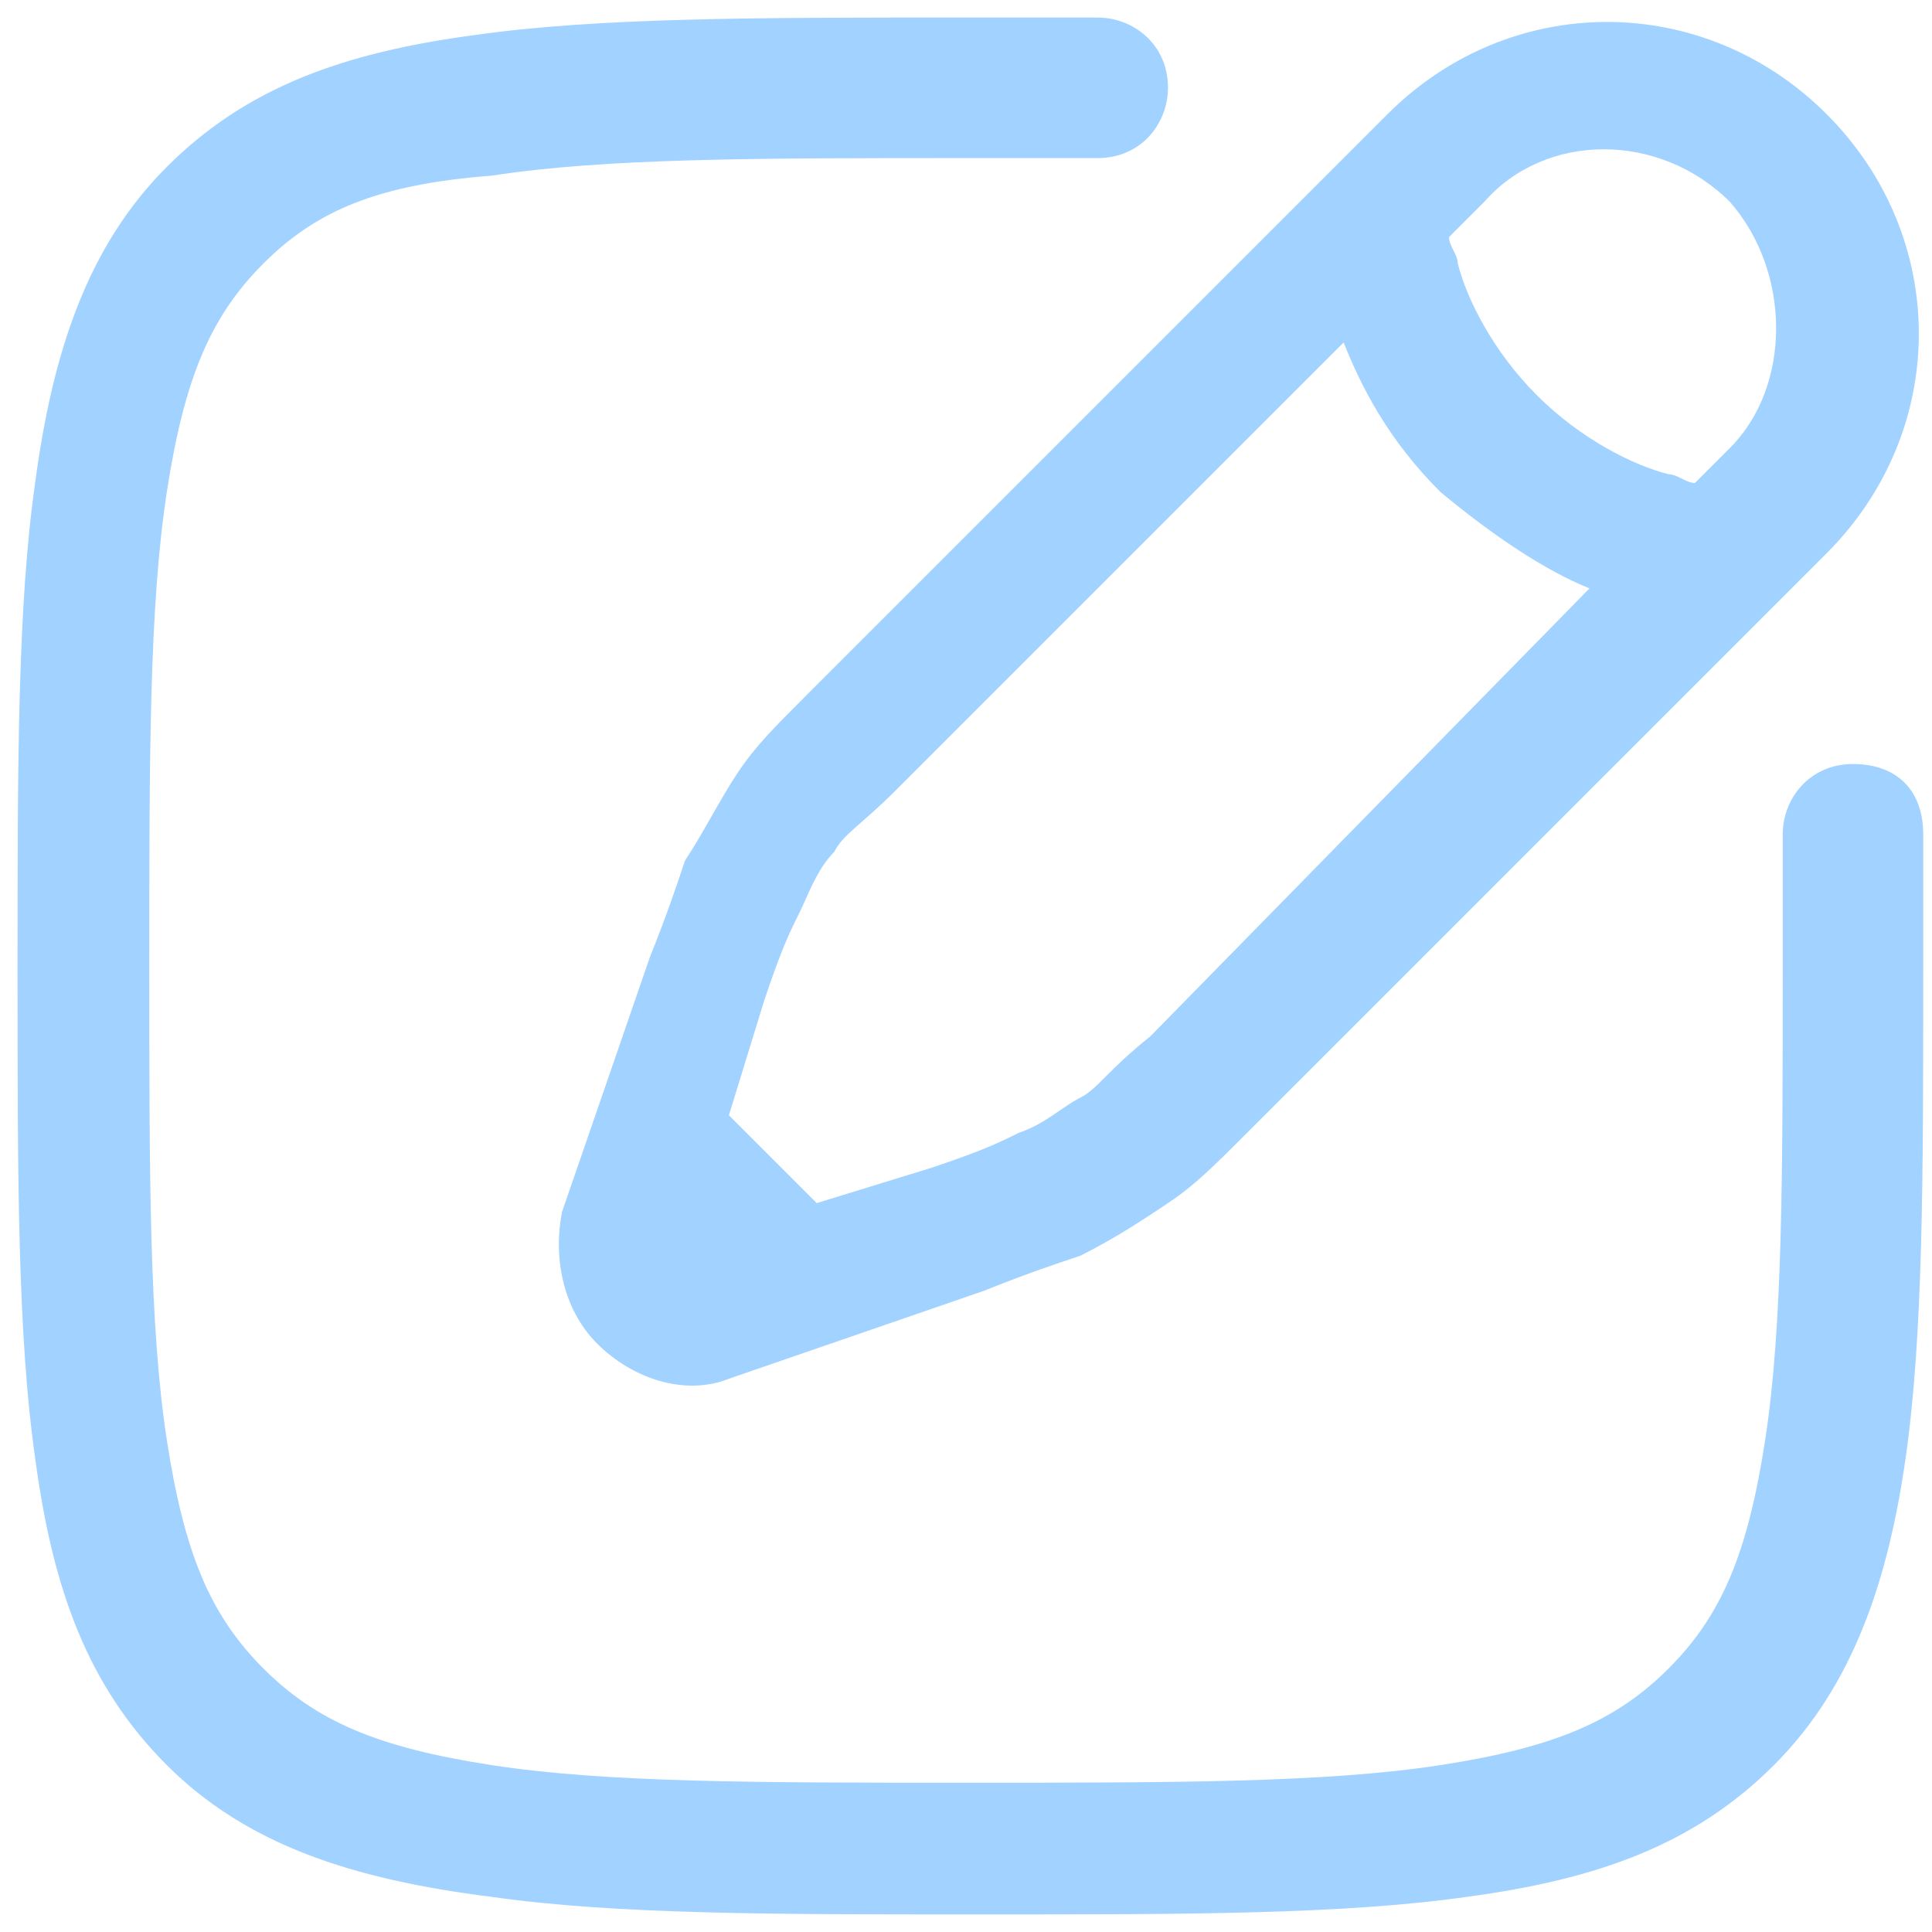
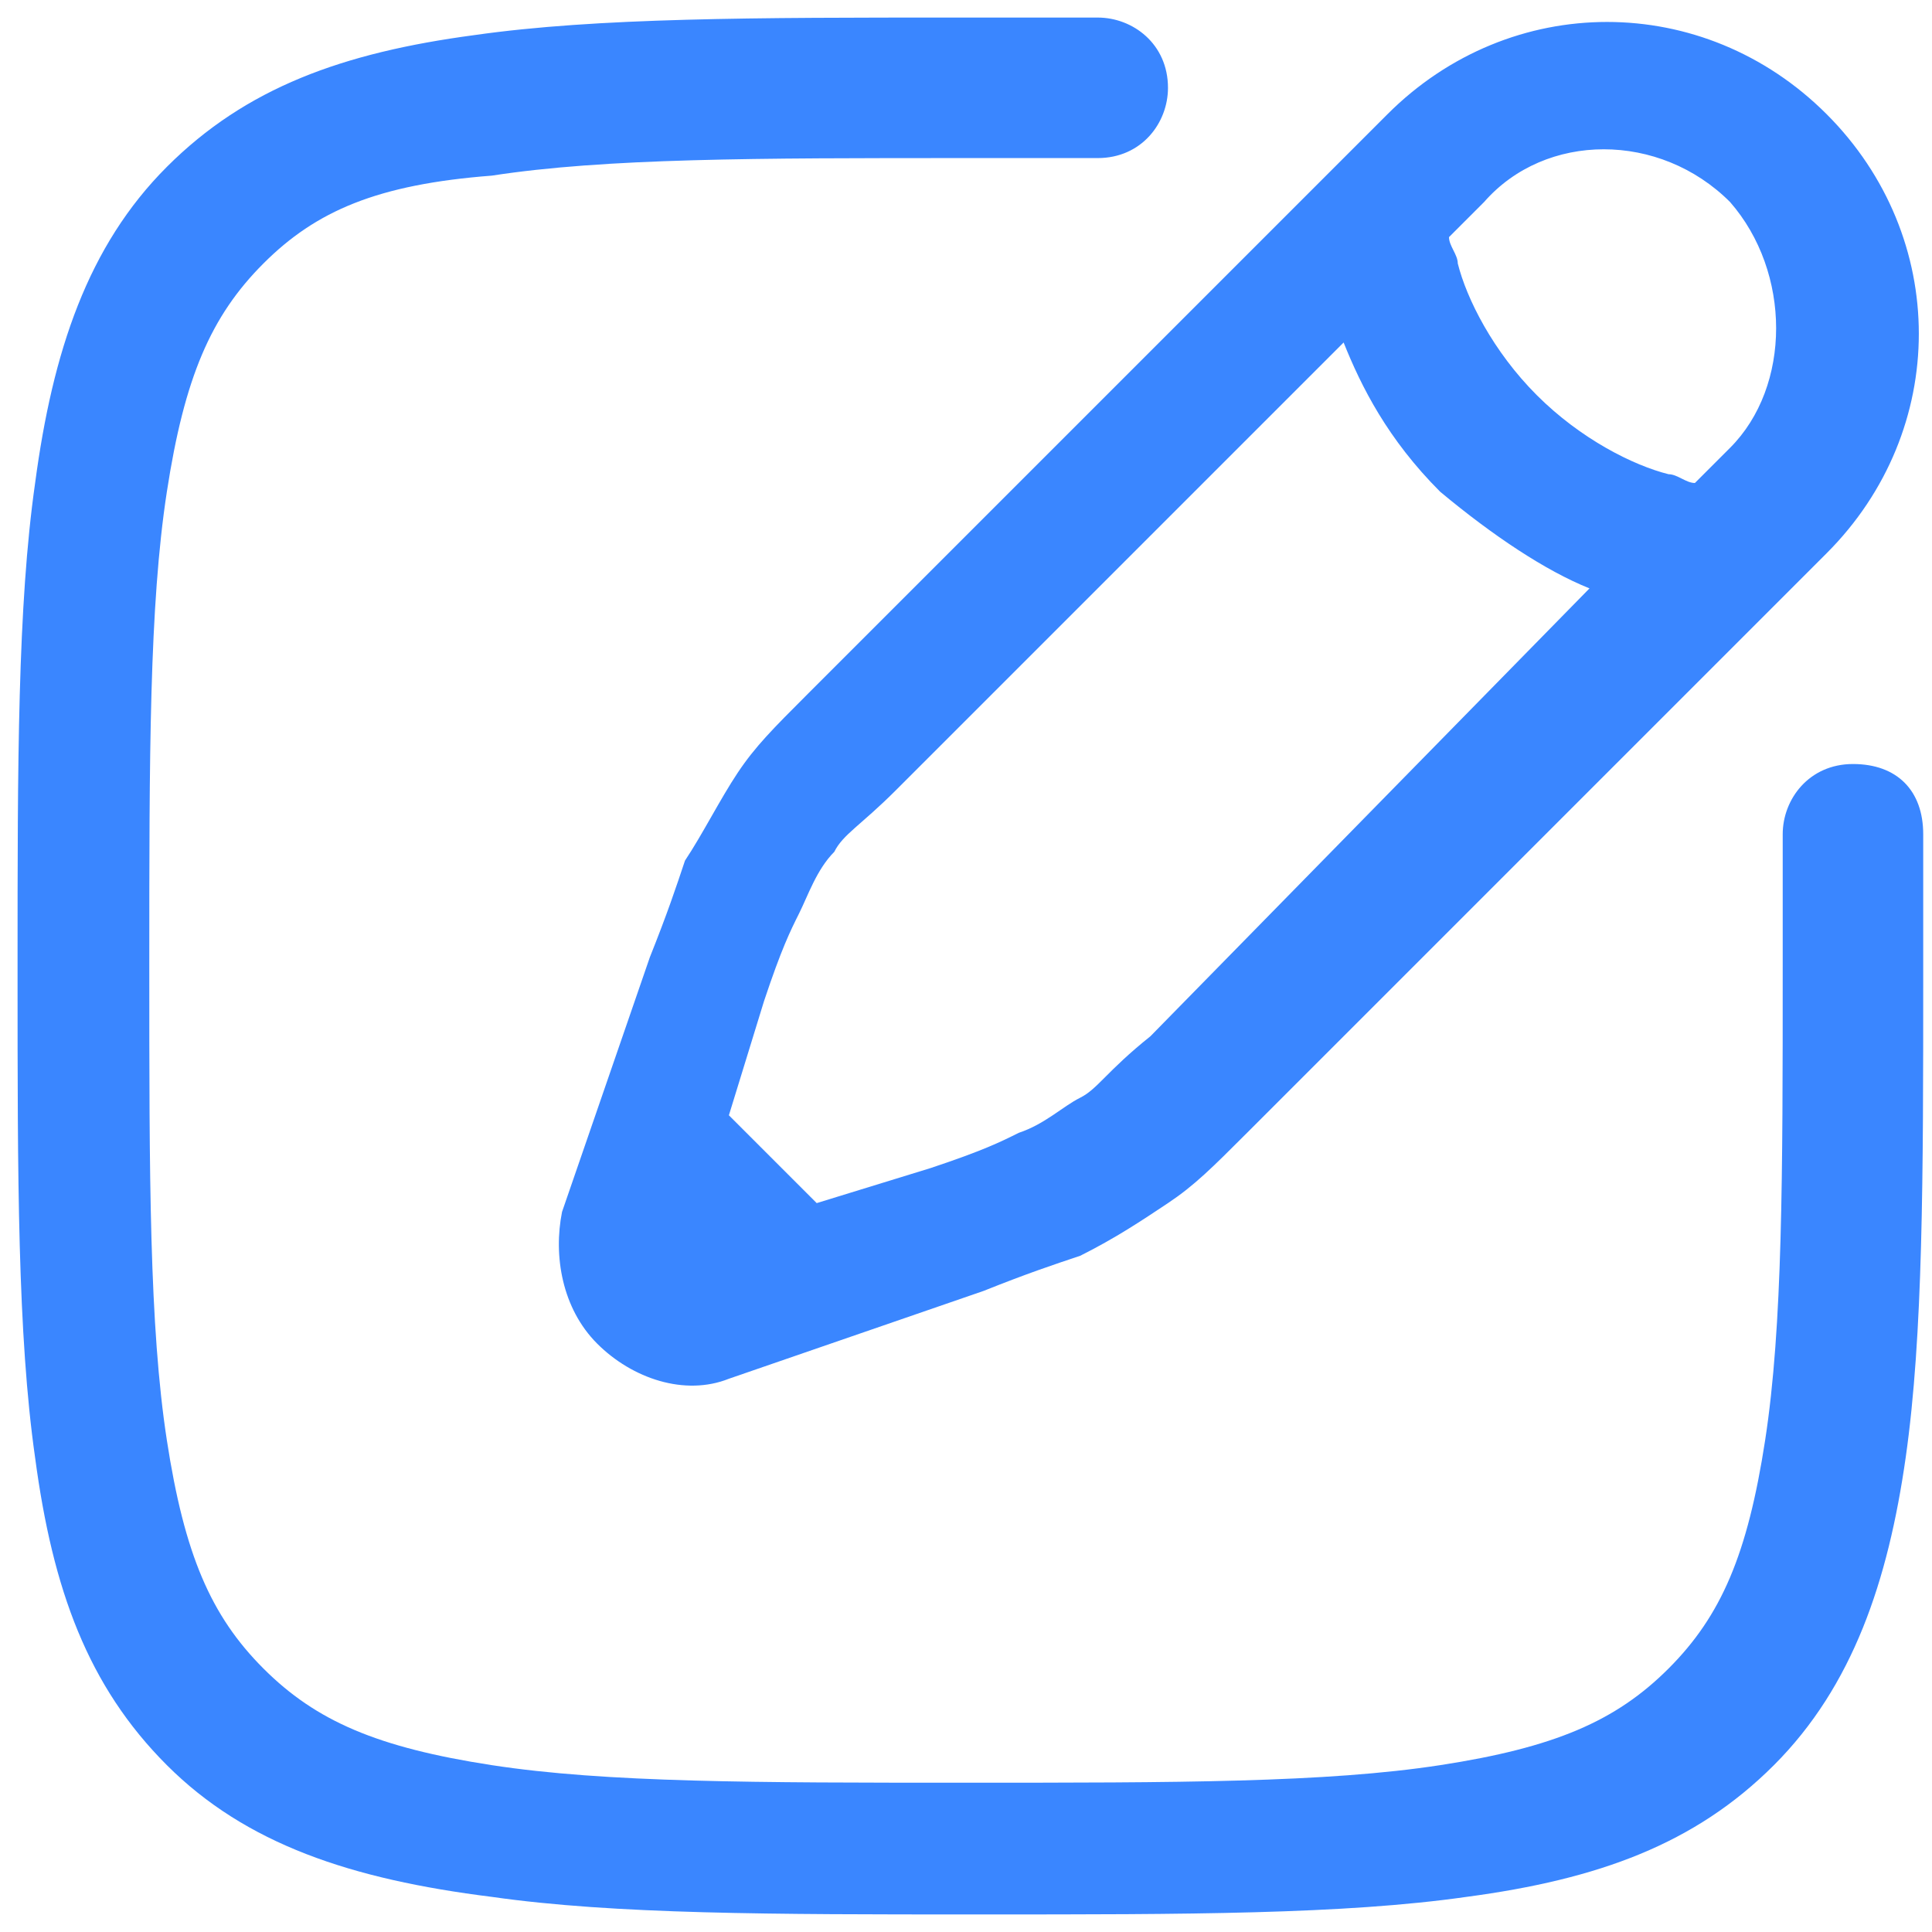
<svg xmlns="http://www.w3.org/2000/svg" version="1.1" id="Слой_1" x="0px" y="0px" viewBox="0 0 22 22" style="enable-background:new 0 0 22 22;" xml:space="preserve">
  <style type="text/css">
- 	.st0{fill-rule:evenodd;clip-rule:evenodd;fill:#A2D2FF;}
+ 	.st0{fill-rule:evenodd;clip-rule:evenodd;fill:#3A86FF;}
</style>
-   <path class="st0" d="M10.9,0.2h1.6c0.4,0,0.8,0.3,0.8,0.8c0,0.4-0.3,0.8-0.8,0.8H11c-2.4,0-4.1,0-5.4,0.2C4.3,2.1,3.6,2.4,3,3  C2.4,3.6,2.1,4.3,1.9,5.6c-0.2,1.3-0.2,3-0.2,5.4c0,2.4,0,4.1,0.2,5.4c0.2,1.3,0.5,2,1.1,2.6c0.6,0.6,1.3,0.9,2.6,1.1  c1.3,0.2,3,0.2,5.4,0.2c2.4,0,4.1,0,5.4-0.2c1.3-0.2,2-0.5,2.6-1.1s0.9-1.3,1.1-2.6c0.2-1.3,0.2-3,0.2-5.4V9.5  c0-0.4,0.3-0.8,0.8-0.8s0.8,0.3,0.8,0.8v1.6c0,2.3,0,4.1-0.2,5.5c-0.2,1.4-0.6,2.6-1.5,3.5c-0.9,0.9-2,1.3-3.5,1.5  c-1.4,0.2-3.2,0.2-5.5,0.2h-0.1c-2.3,0-4.1,0-5.5-0.2C4,21.4,2.8,21,1.9,20.1c-0.9-0.9-1.3-2-1.5-3.5c-0.2-1.4-0.2-3.2-0.2-5.5v-0.1  c0-2.3,0-4.1,0.2-5.5C0.6,4,1,2.8,1.9,1.9s2-1.3,3.5-1.5C6.8,0.2,8.6,0.2,10.9,0.2z M15.8,1.3c1.4-1.4,3.6-1.4,5,0  c1.4,1.4,1.4,3.6,0,5l-6.6,6.6c-0.4,0.4-0.6,0.6-0.9,0.8c-0.3,0.2-0.6,0.4-1,0.6c-0.3,0.1-0.6,0.2-1.1,0.4l-2.9,1  c-0.5,0.2-1.1,0-1.5-0.4c-0.4-0.4-0.5-1-0.4-1.5l1-2.9c0.2-0.5,0.3-0.8,0.4-1.1c0.2-0.3,0.4-0.7,0.6-1c0.2-0.3,0.4-0.5,0.8-0.9  L15.8,1.3z M19.7,2.3c-0.8-0.8-2.1-0.8-2.8,0l-0.4,0.4c0,0.1,0.1,0.2,0.1,0.3c0.1,0.4,0.4,1,0.9,1.5s1.1,0.8,1.5,0.9  c0.1,0,0.2,0.1,0.3,0.1l0.4-0.4C20.4,4.4,20.4,3.1,19.7,2.3z M18.1,6.7c-0.5-0.2-1.1-0.6-1.7-1.1c-0.6-0.6-0.9-1.2-1.1-1.7L10.2,9  C9.8,9.4,9.6,9.5,9.5,9.7c-0.2,0.2-0.3,0.5-0.4,0.7c-0.1,0.2-0.2,0.4-0.4,1l-0.4,1.3l1,1l1.3-0.4c0.6-0.2,0.8-0.3,1-0.4  c0.3-0.1,0.5-0.3,0.7-0.4c0.2-0.1,0.3-0.3,0.8-0.7L18.1,6.7z" />
+   <path class="st0" d="M10.9,0.2h1.6c0.4,0,0.8,0.3,0.8,0.8c0,0.4-0.3,0.8-0.8,0.8H11c-2.4,0-4.1,0-5.4,0.2C4.3,2.1,3.6,2.4,3,3  S2.1,4.3,1.9,5.6s-0.2,3-0.2,5.4s0,4.1,0.2,5.4s0.5,2,1.1,2.6s1.3,0.9,2.6,1.1s3,0.2,5.4,0.2s4.1,0,5.4-0.2s2-0.5,2.6-1.1  s0.9-1.3,1.1-2.6s0.2-3,0.2-5.4V9.5c0-0.4,0.3-0.8,0.8-0.8s0.8,0.3,0.8,0.8v1.6c0,2.3,0,4.1-0.2,5.5s-0.6,2.6-1.5,3.5  s-2,1.3-3.5,1.5c-1.4,0.2-3.2,0.2-5.5,0.2h-0.1c-2.3,0-4.1,0-5.5-0.2C4,21.4,2.8,21,1.9,20.1s-1.3-2-1.5-3.5  c-0.2-1.4-0.2-3.2-0.2-5.5V11c0-2.3,0-4.1,0.2-5.5C0.6,4,1,2.8,1.9,1.9s2-1.3,3.5-1.5C6.8,0.2,8.6,0.2,10.9,0.2z M15.8,1.3  c1.4-1.4,3.6-1.4,5,0s1.4,3.6,0,5l-6.6,6.6c-0.4,0.4-0.6,0.6-0.9,0.8c-0.3,0.2-0.6,0.4-1,0.6c-0.3,0.1-0.6,0.2-1.1,0.4l-2.9,1  c-0.5,0.2-1.1,0-1.5-0.4s-0.5-1-0.4-1.5l1-2.9c0.2-0.5,0.3-0.8,0.4-1.1c0.2-0.3,0.4-0.7,0.6-1c0.2-0.3,0.4-0.5,0.8-0.9L15.8,1.3z   M19.7,2.3c-0.8-0.8-2.1-0.8-2.8,0l-0.4,0.4c0,0.1,0.1,0.2,0.1,0.3c0.1,0.4,0.4,1,0.9,1.5s1.1,0.8,1.5,0.9c0.1,0,0.2,0.1,0.3,0.1  l0.4-0.4C20.4,4.4,20.4,3.1,19.7,2.3z M18.1,6.7c-0.5-0.2-1.1-0.6-1.7-1.1c-0.6-0.6-0.9-1.2-1.1-1.7L10.2,9C9.8,9.4,9.6,9.5,9.5,9.7  c-0.2,0.2-0.3,0.5-0.4,0.7c-0.1,0.2-0.2,0.4-0.4,1l-0.4,1.3l1,1l1.3-0.4c0.6-0.2,0.8-0.3,1-0.4c0.3-0.1,0.5-0.3,0.7-0.4  c0.2-0.1,0.3-0.3,0.8-0.7L18.1,6.7z" />
</svg>
